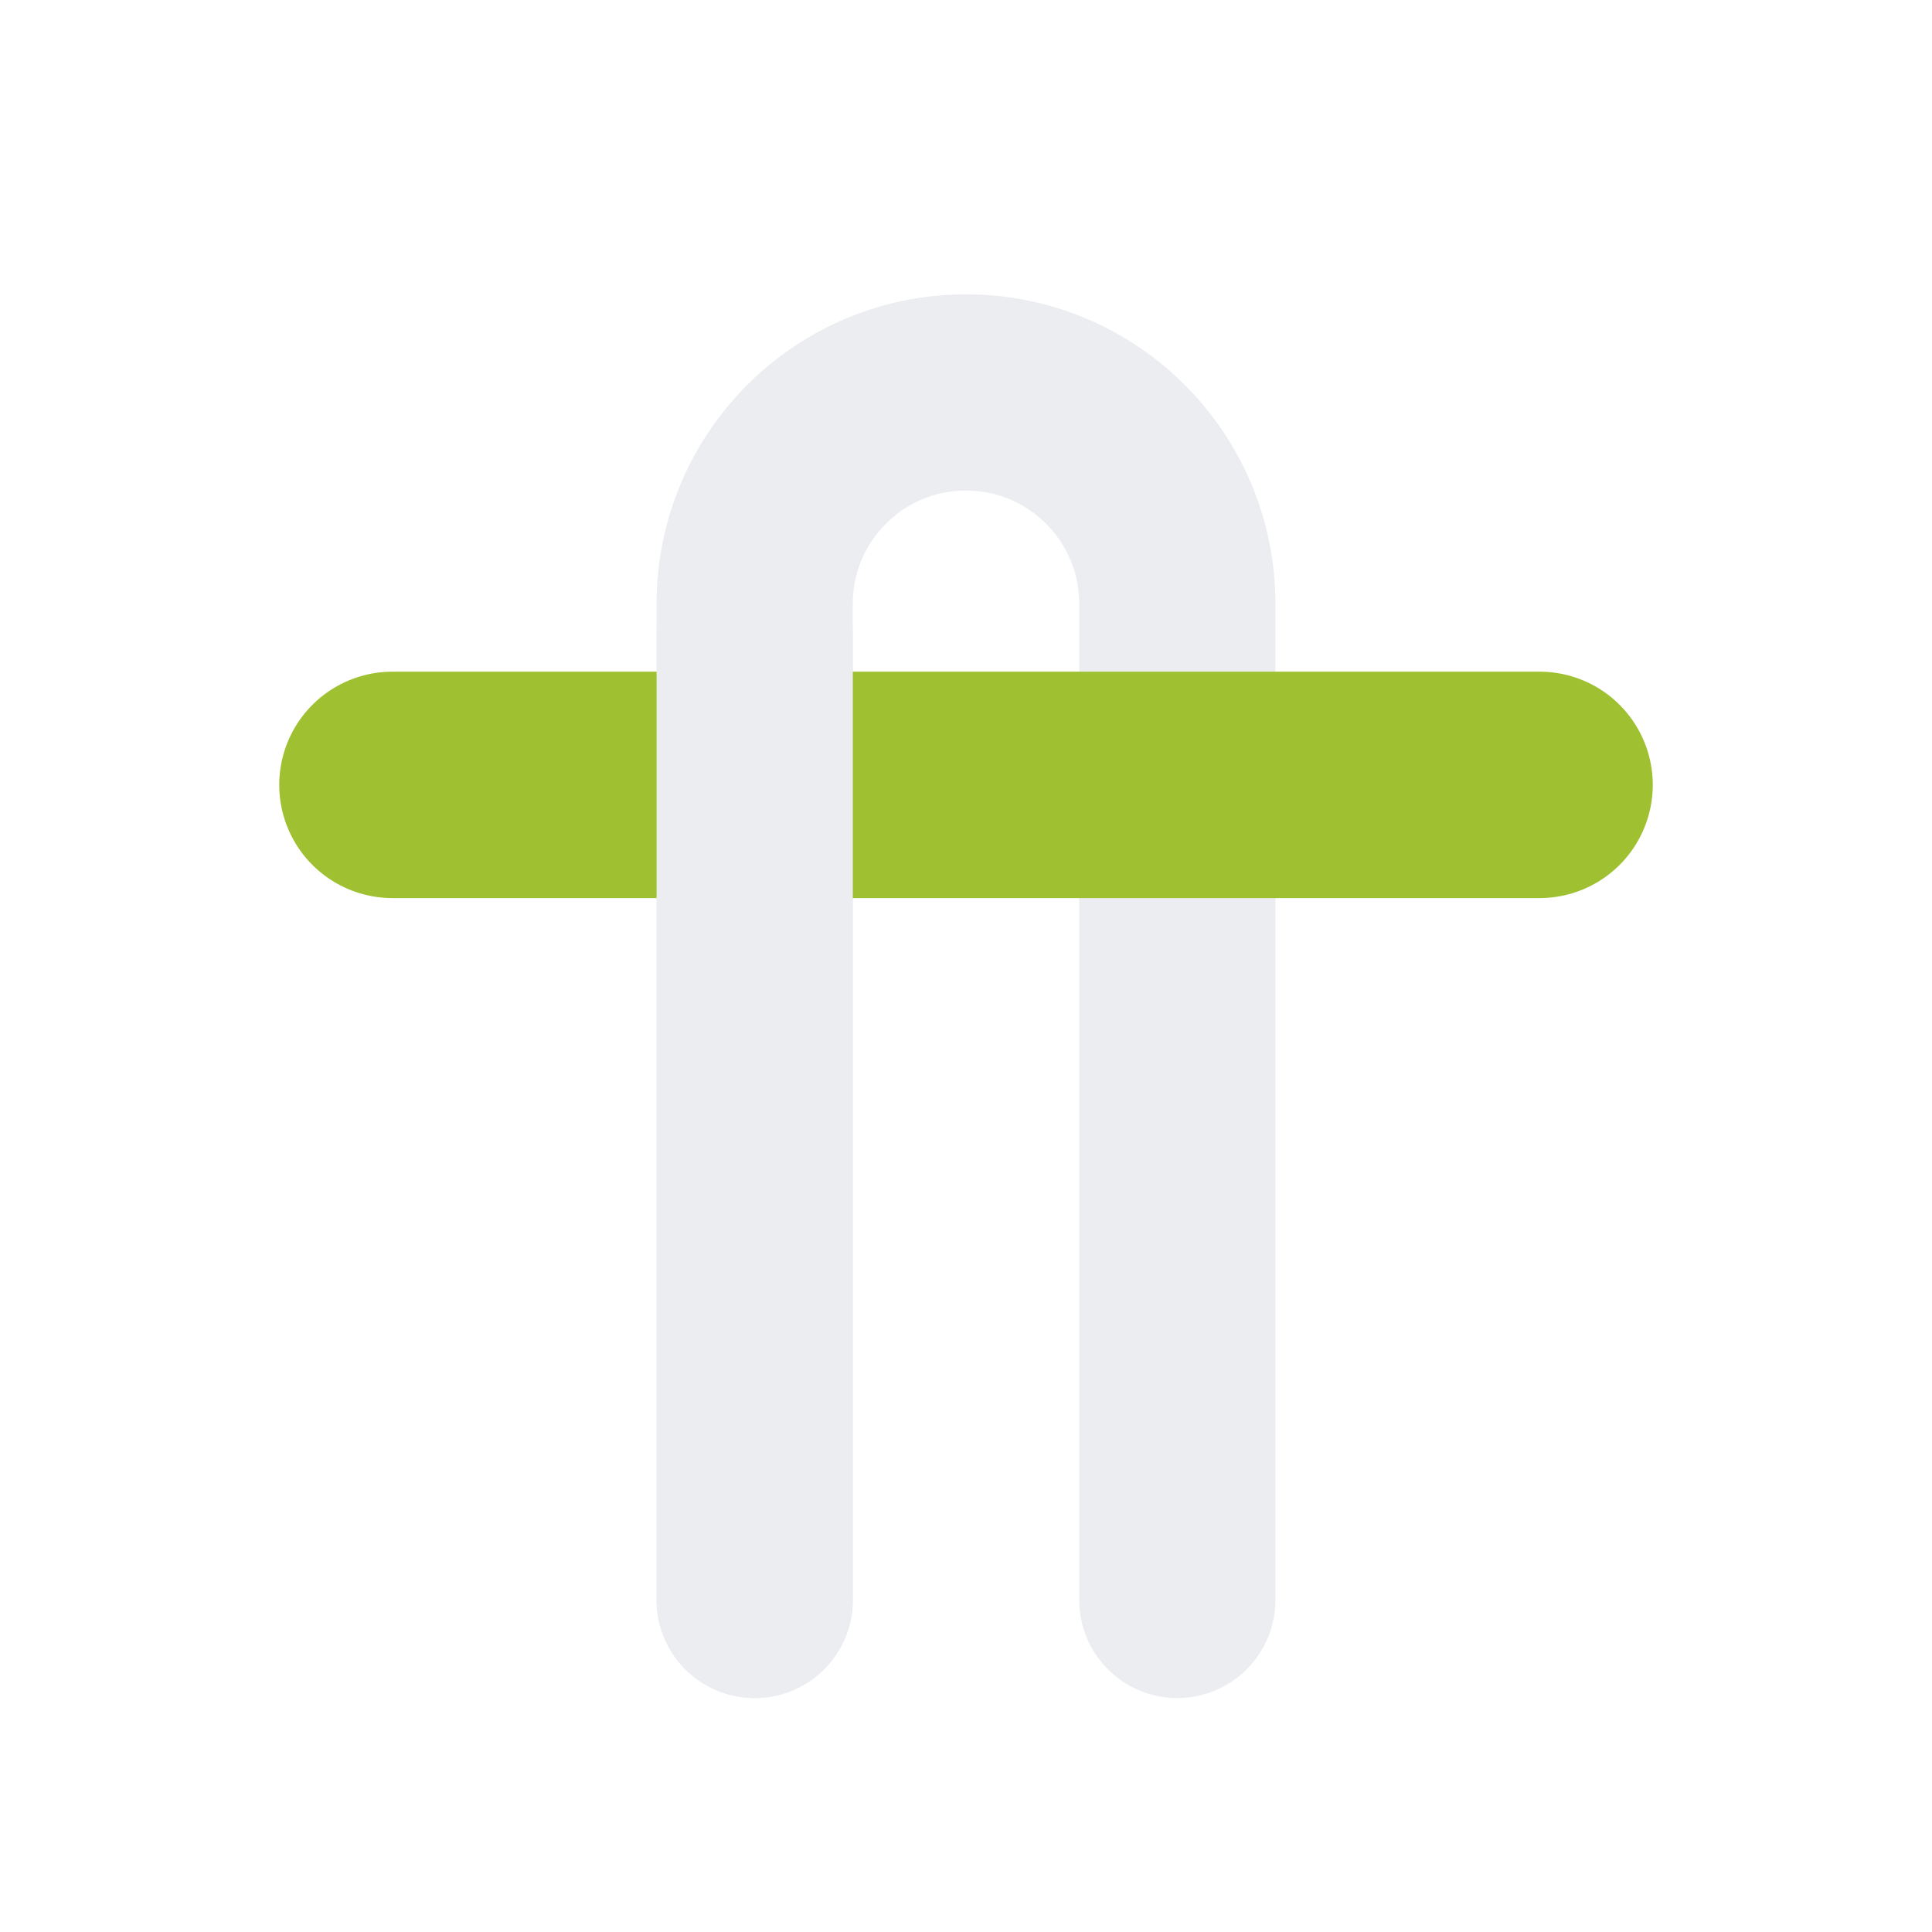
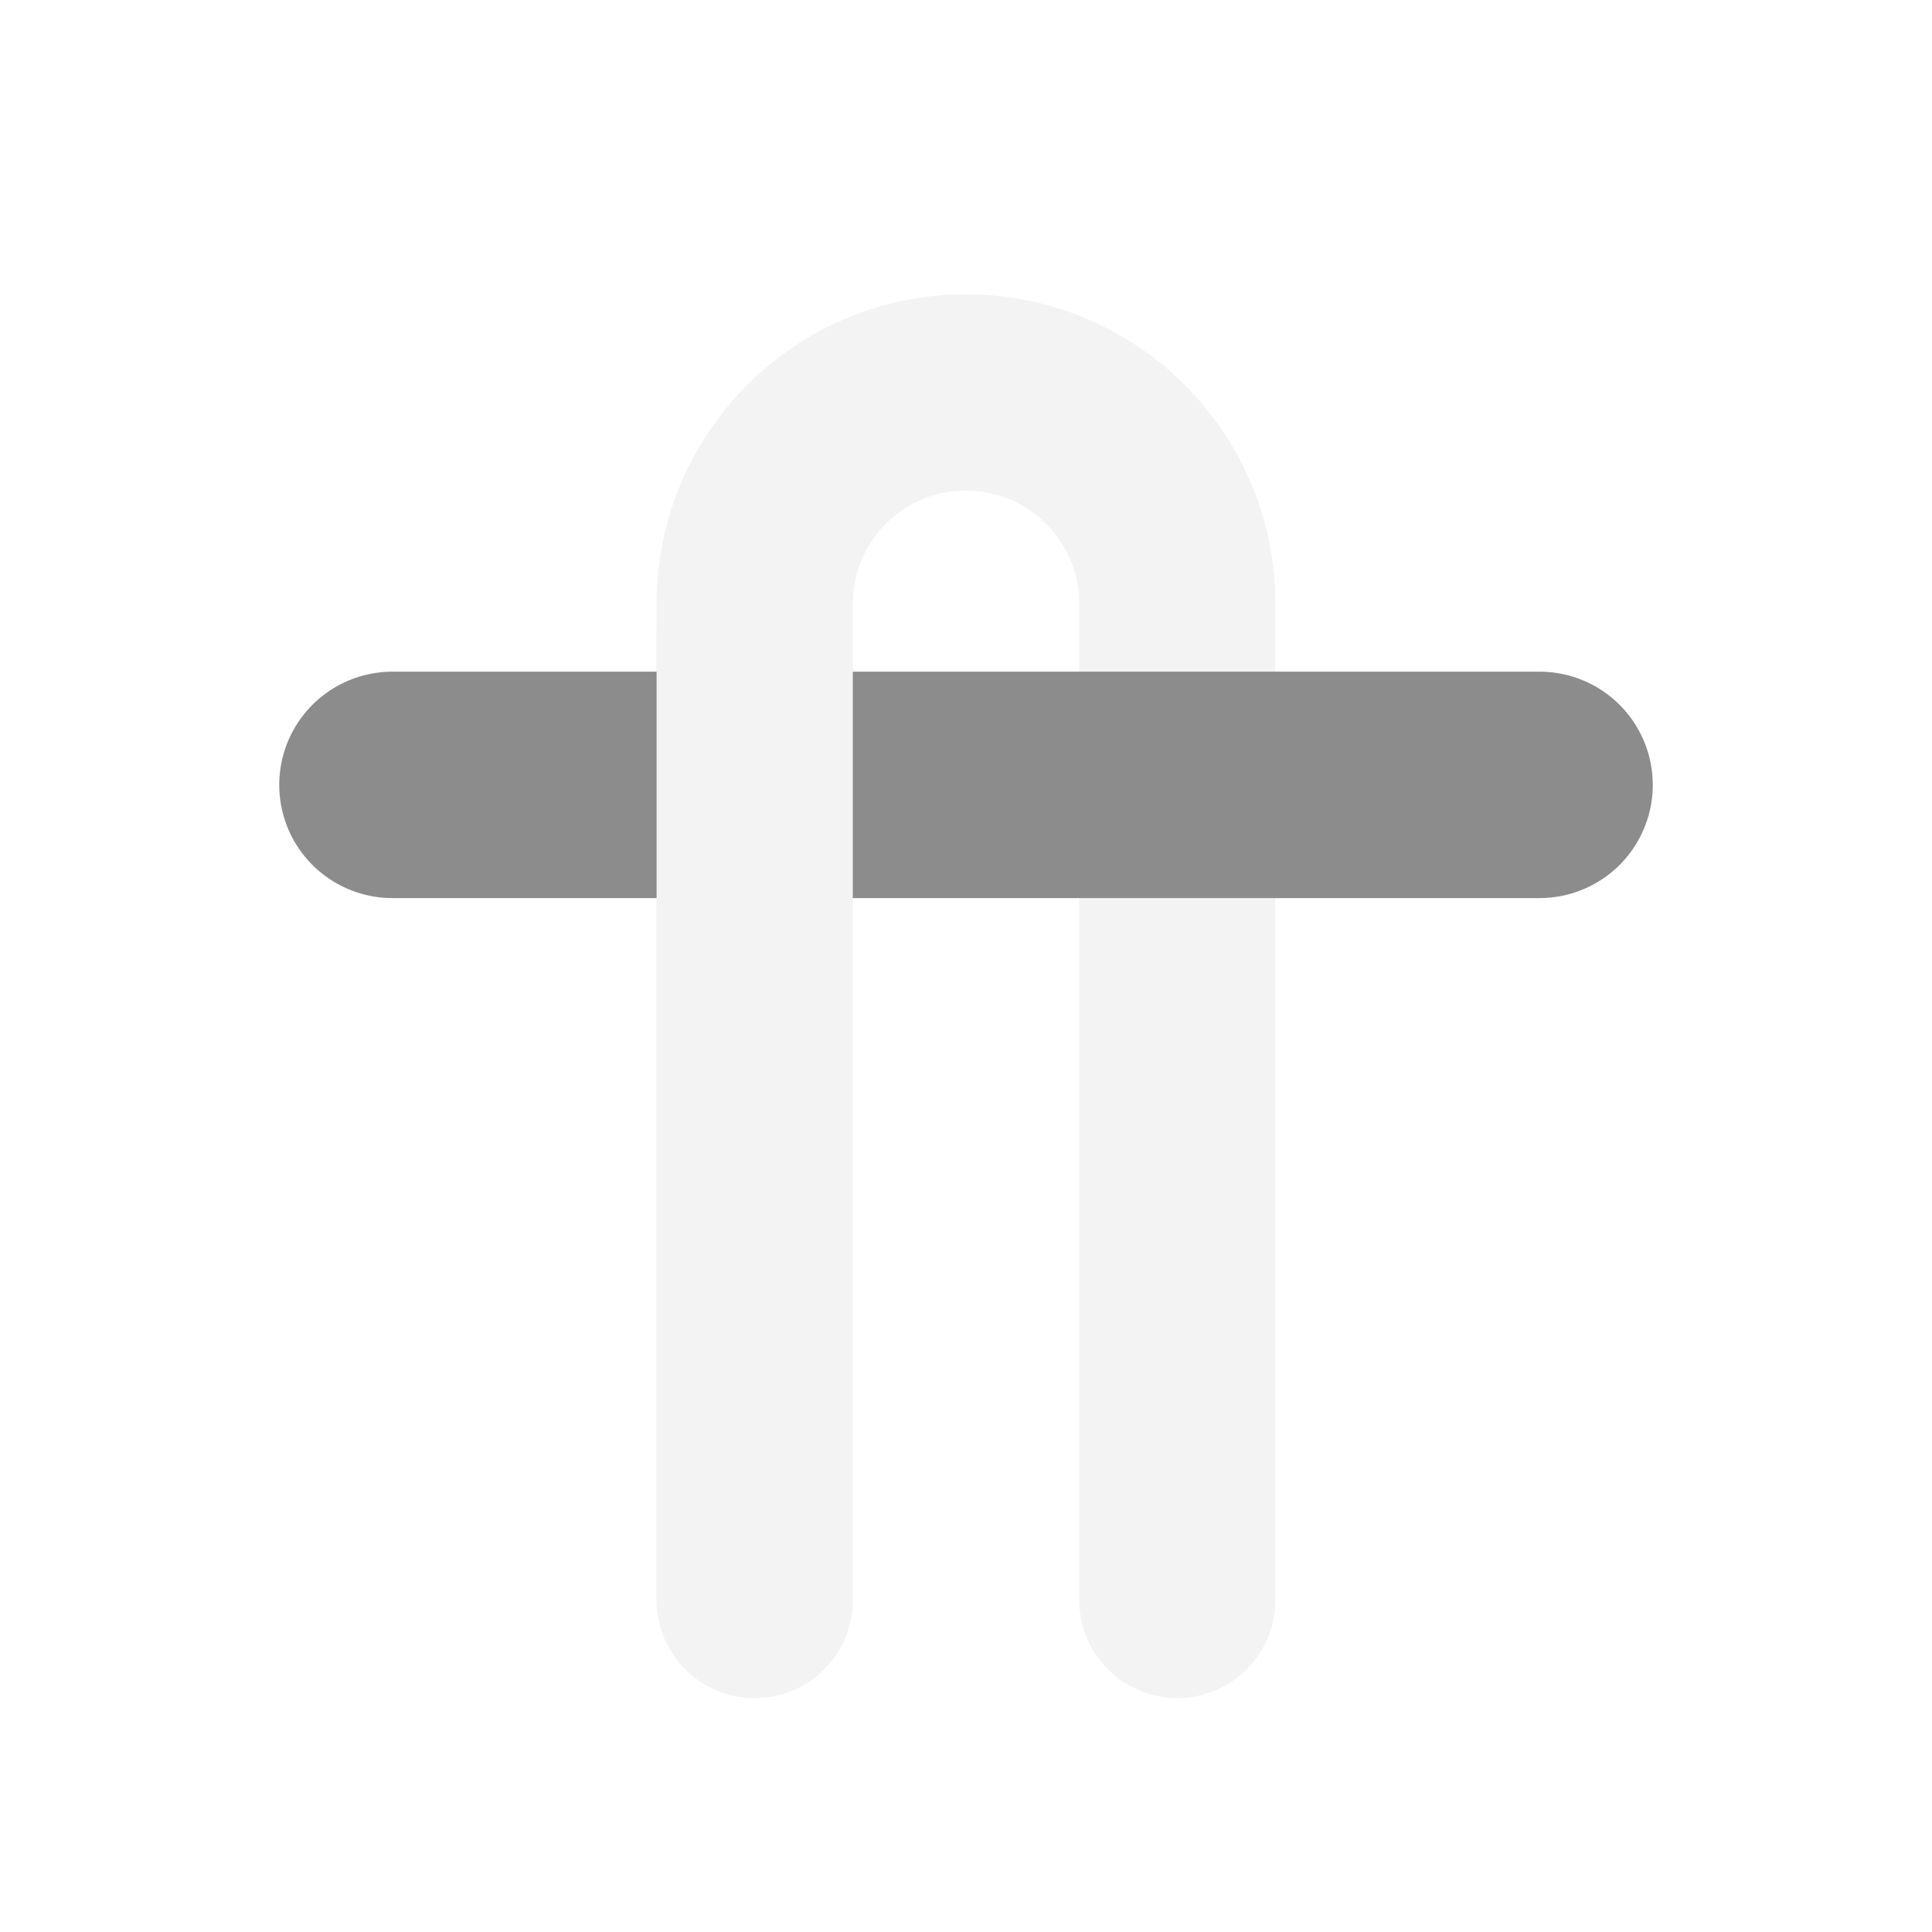
<svg xmlns="http://www.w3.org/2000/svg" viewBox="0 0 64 64" fill="none">
-   <path d="M25 53V20a7 7 0 0 1 14 0v33" stroke="#EBEDF0" stroke-width="6.5" stroke-linecap="round" />
-   <path d="M13 26h38" stroke="#9FC131" stroke-width="7.5" stroke-linecap="round" />
-   <path d="M25 53V21" stroke="#EBEDF0" stroke-width="6.5" stroke-linecap="round" />
+   <path d="M25 53V20a7 7 0 0 1 14 0v33" stroke="#F3F3F3" stroke-width="6.5" stroke-linecap="round" />
+   <path d="M13 26h38" stroke="#8C8C8C" stroke-width="7.5" stroke-linecap="round" />
+   <path d="M25 53V21" stroke="#F3F3F3" stroke-width="6.5" stroke-linecap="round" />
</svg>
